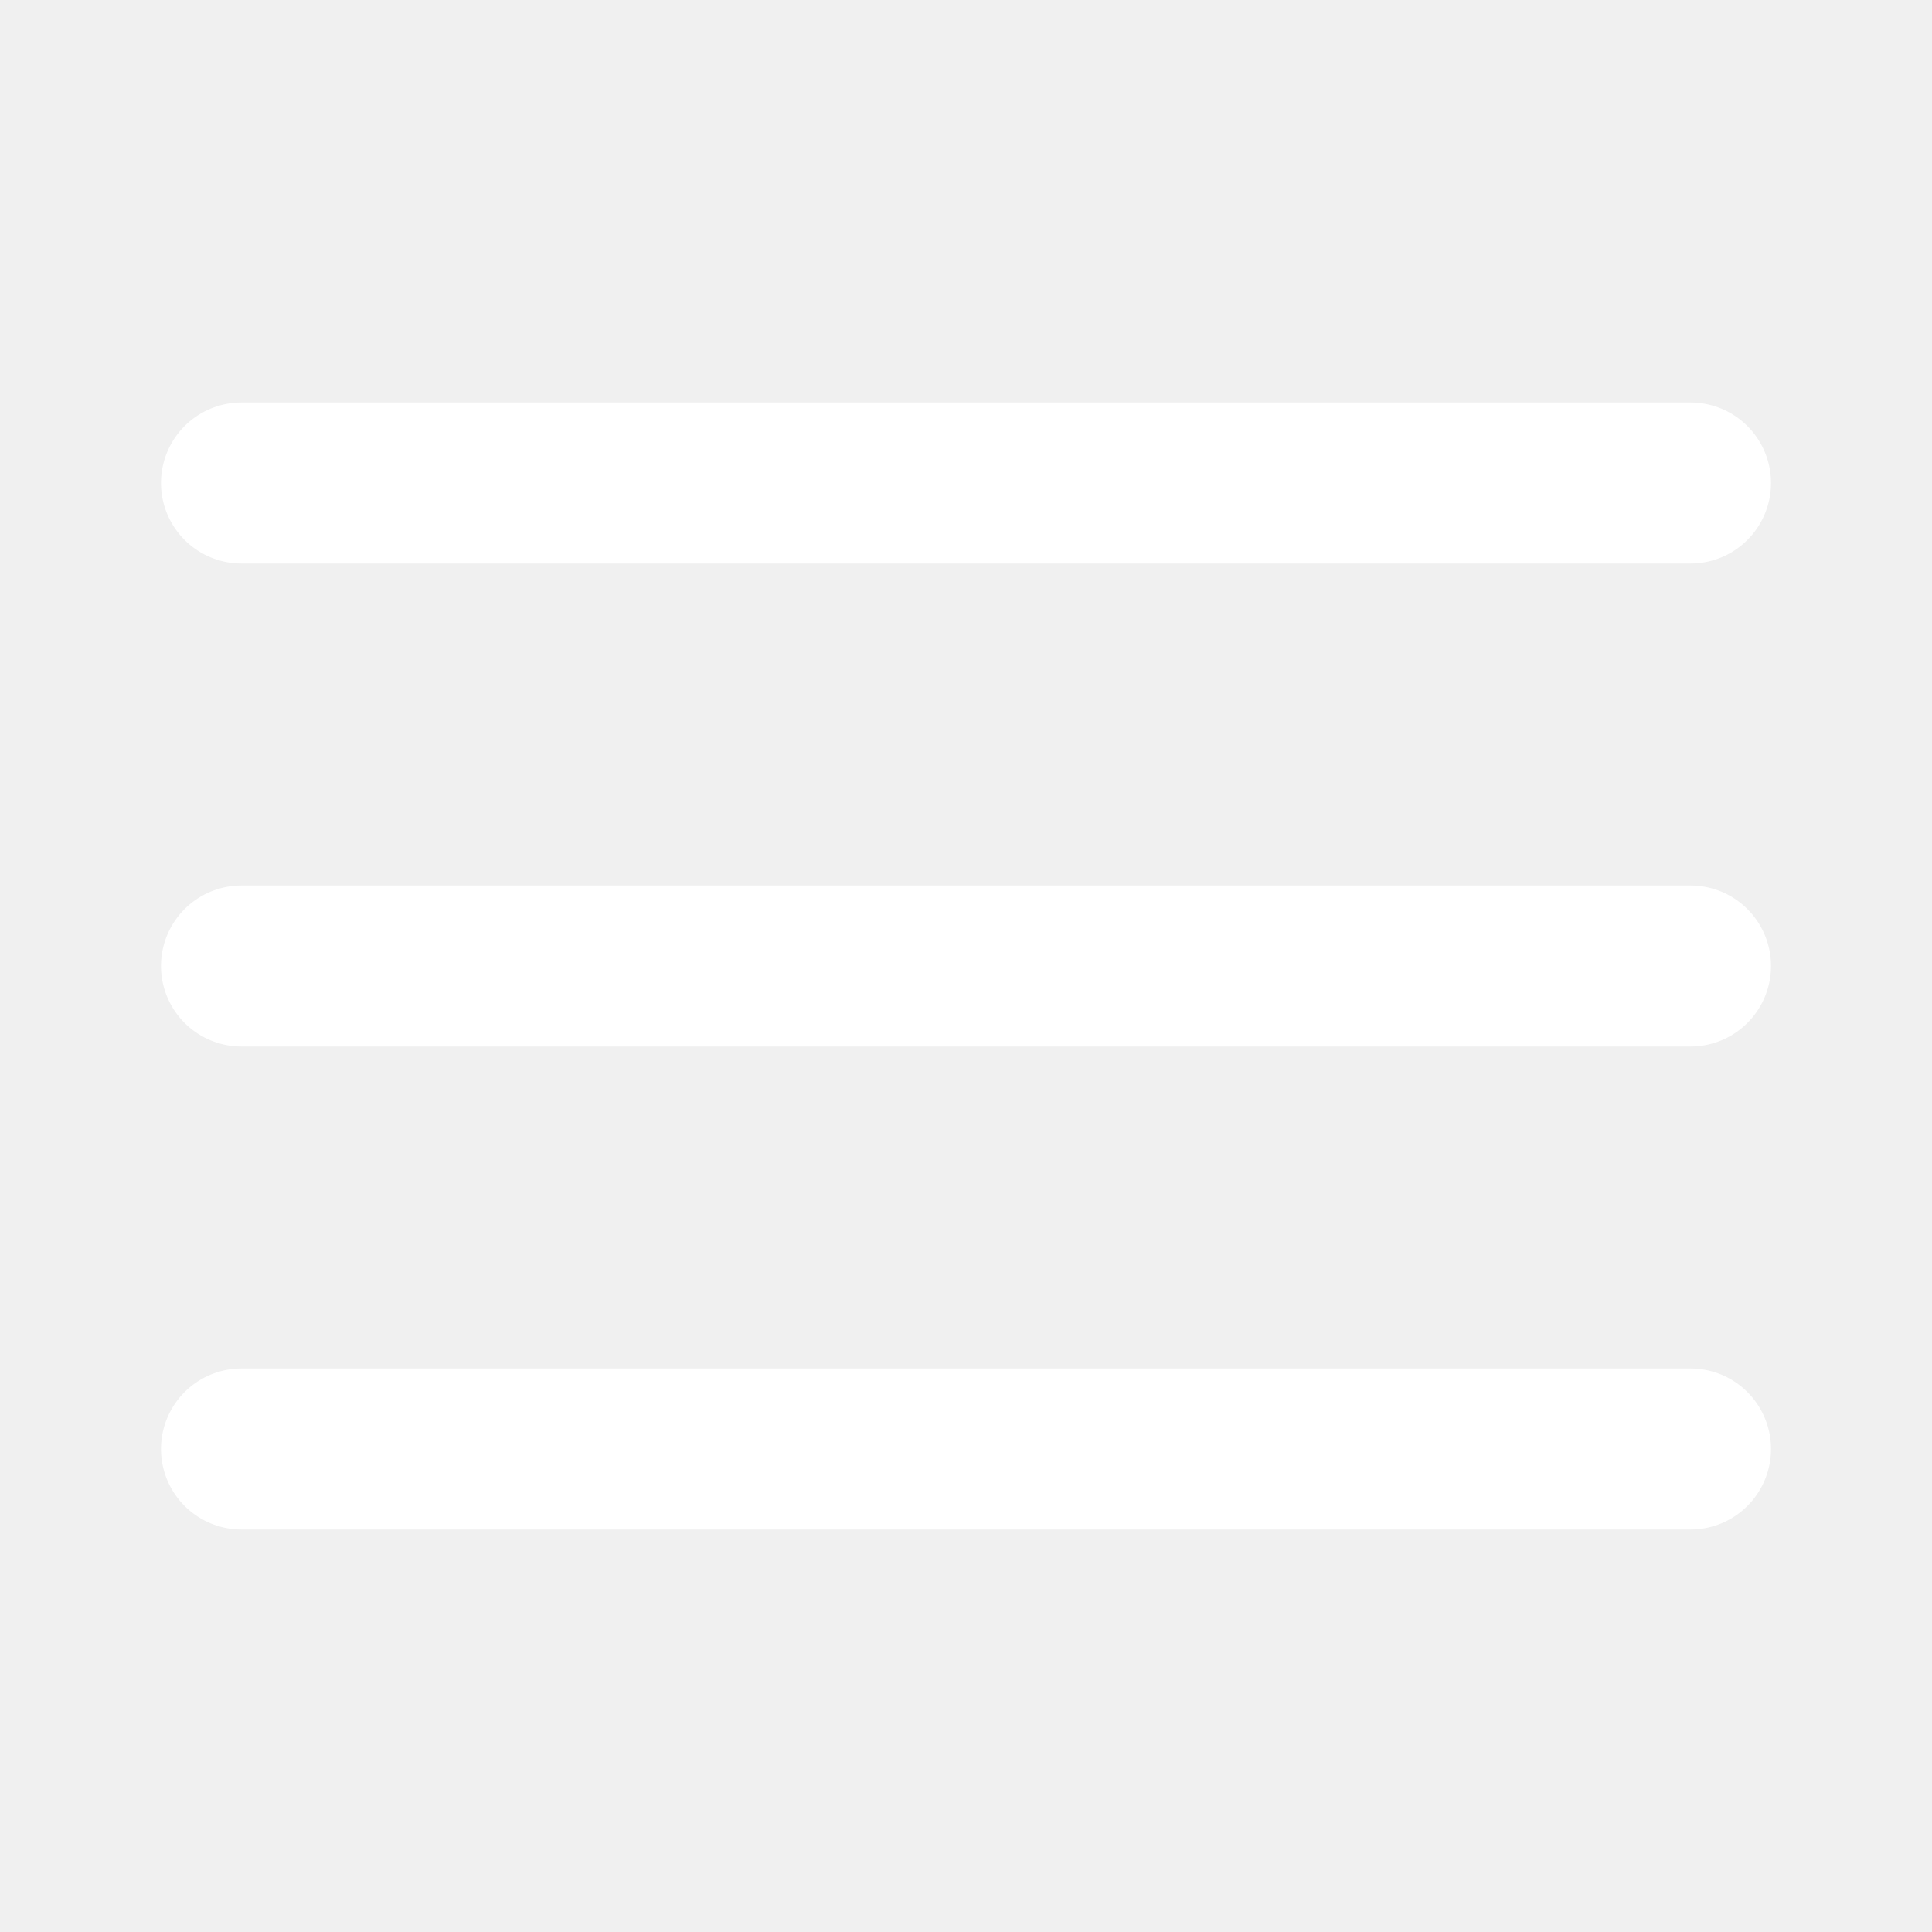
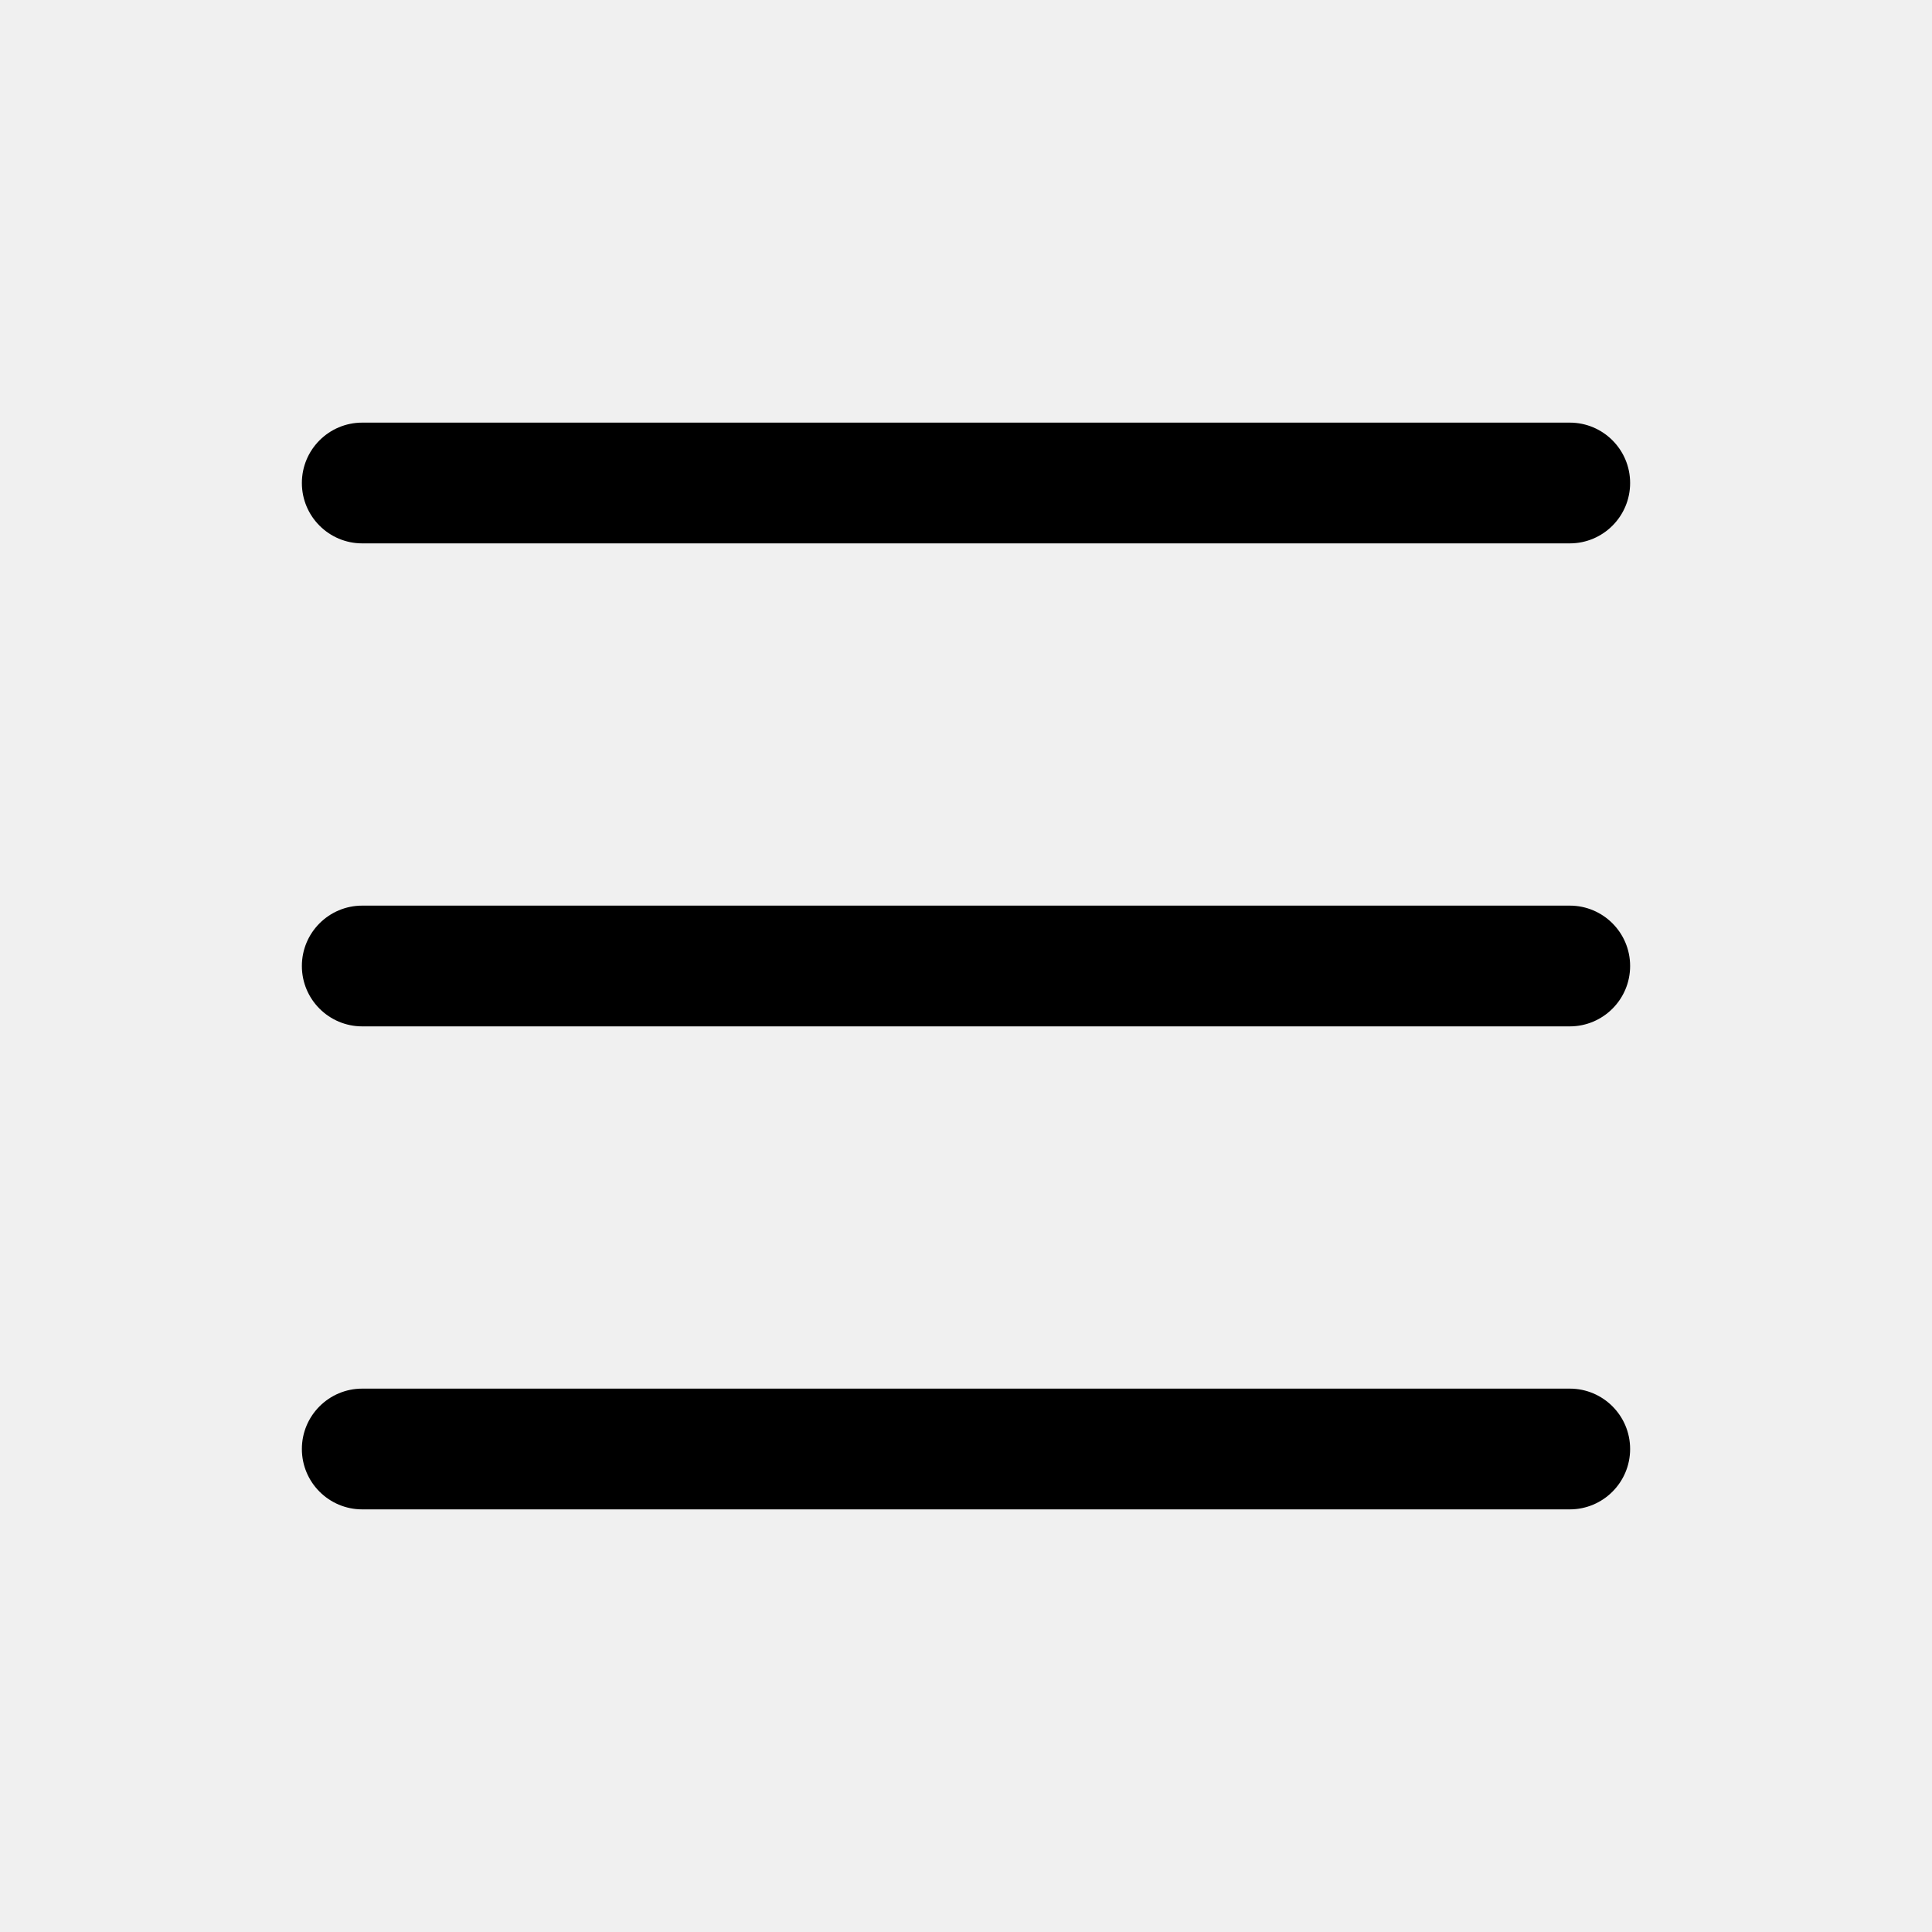
- <svg xmlns="http://www.w3.org/2000/svg" width="24" height="24" viewBox="0 0 24 24" fill="none" stroke="#fff" stroke-width="2" stroke-linecap="round" stroke-linejoin="round" class="feather feather-menu">
-   <line x1="3" y1="12" x2="21" y2="12" />
-   <line x1="3" y1="6" x2="21" y2="6" />
-   <line x1="3" y1="18" x2="21" y2="18" />
+ <svg xmlns="http://www.w3.org/2000/svg" width="16" height="16" fill="currentColor" class="bi bi-list" viewBox="0 0 16 16">
+   <path fill-rule="evenodd" d="M2.5 12a.5.5 0 0 1 .5-.5h10a.5.5 0 0 1 0 1H3a.5.5 0 0 1-.5-.5m0-4a.5.5 0 0 1 .5-.5h10a.5.5 0 0 1 0 1H3a.5.5 0 0 1-.5-.5m0-4a.5.5 0 0 1 .5-.5h10a.5.5 0 0 1 0 1H3a.5.5 0 0 1-.5-.5" />
</svg>
